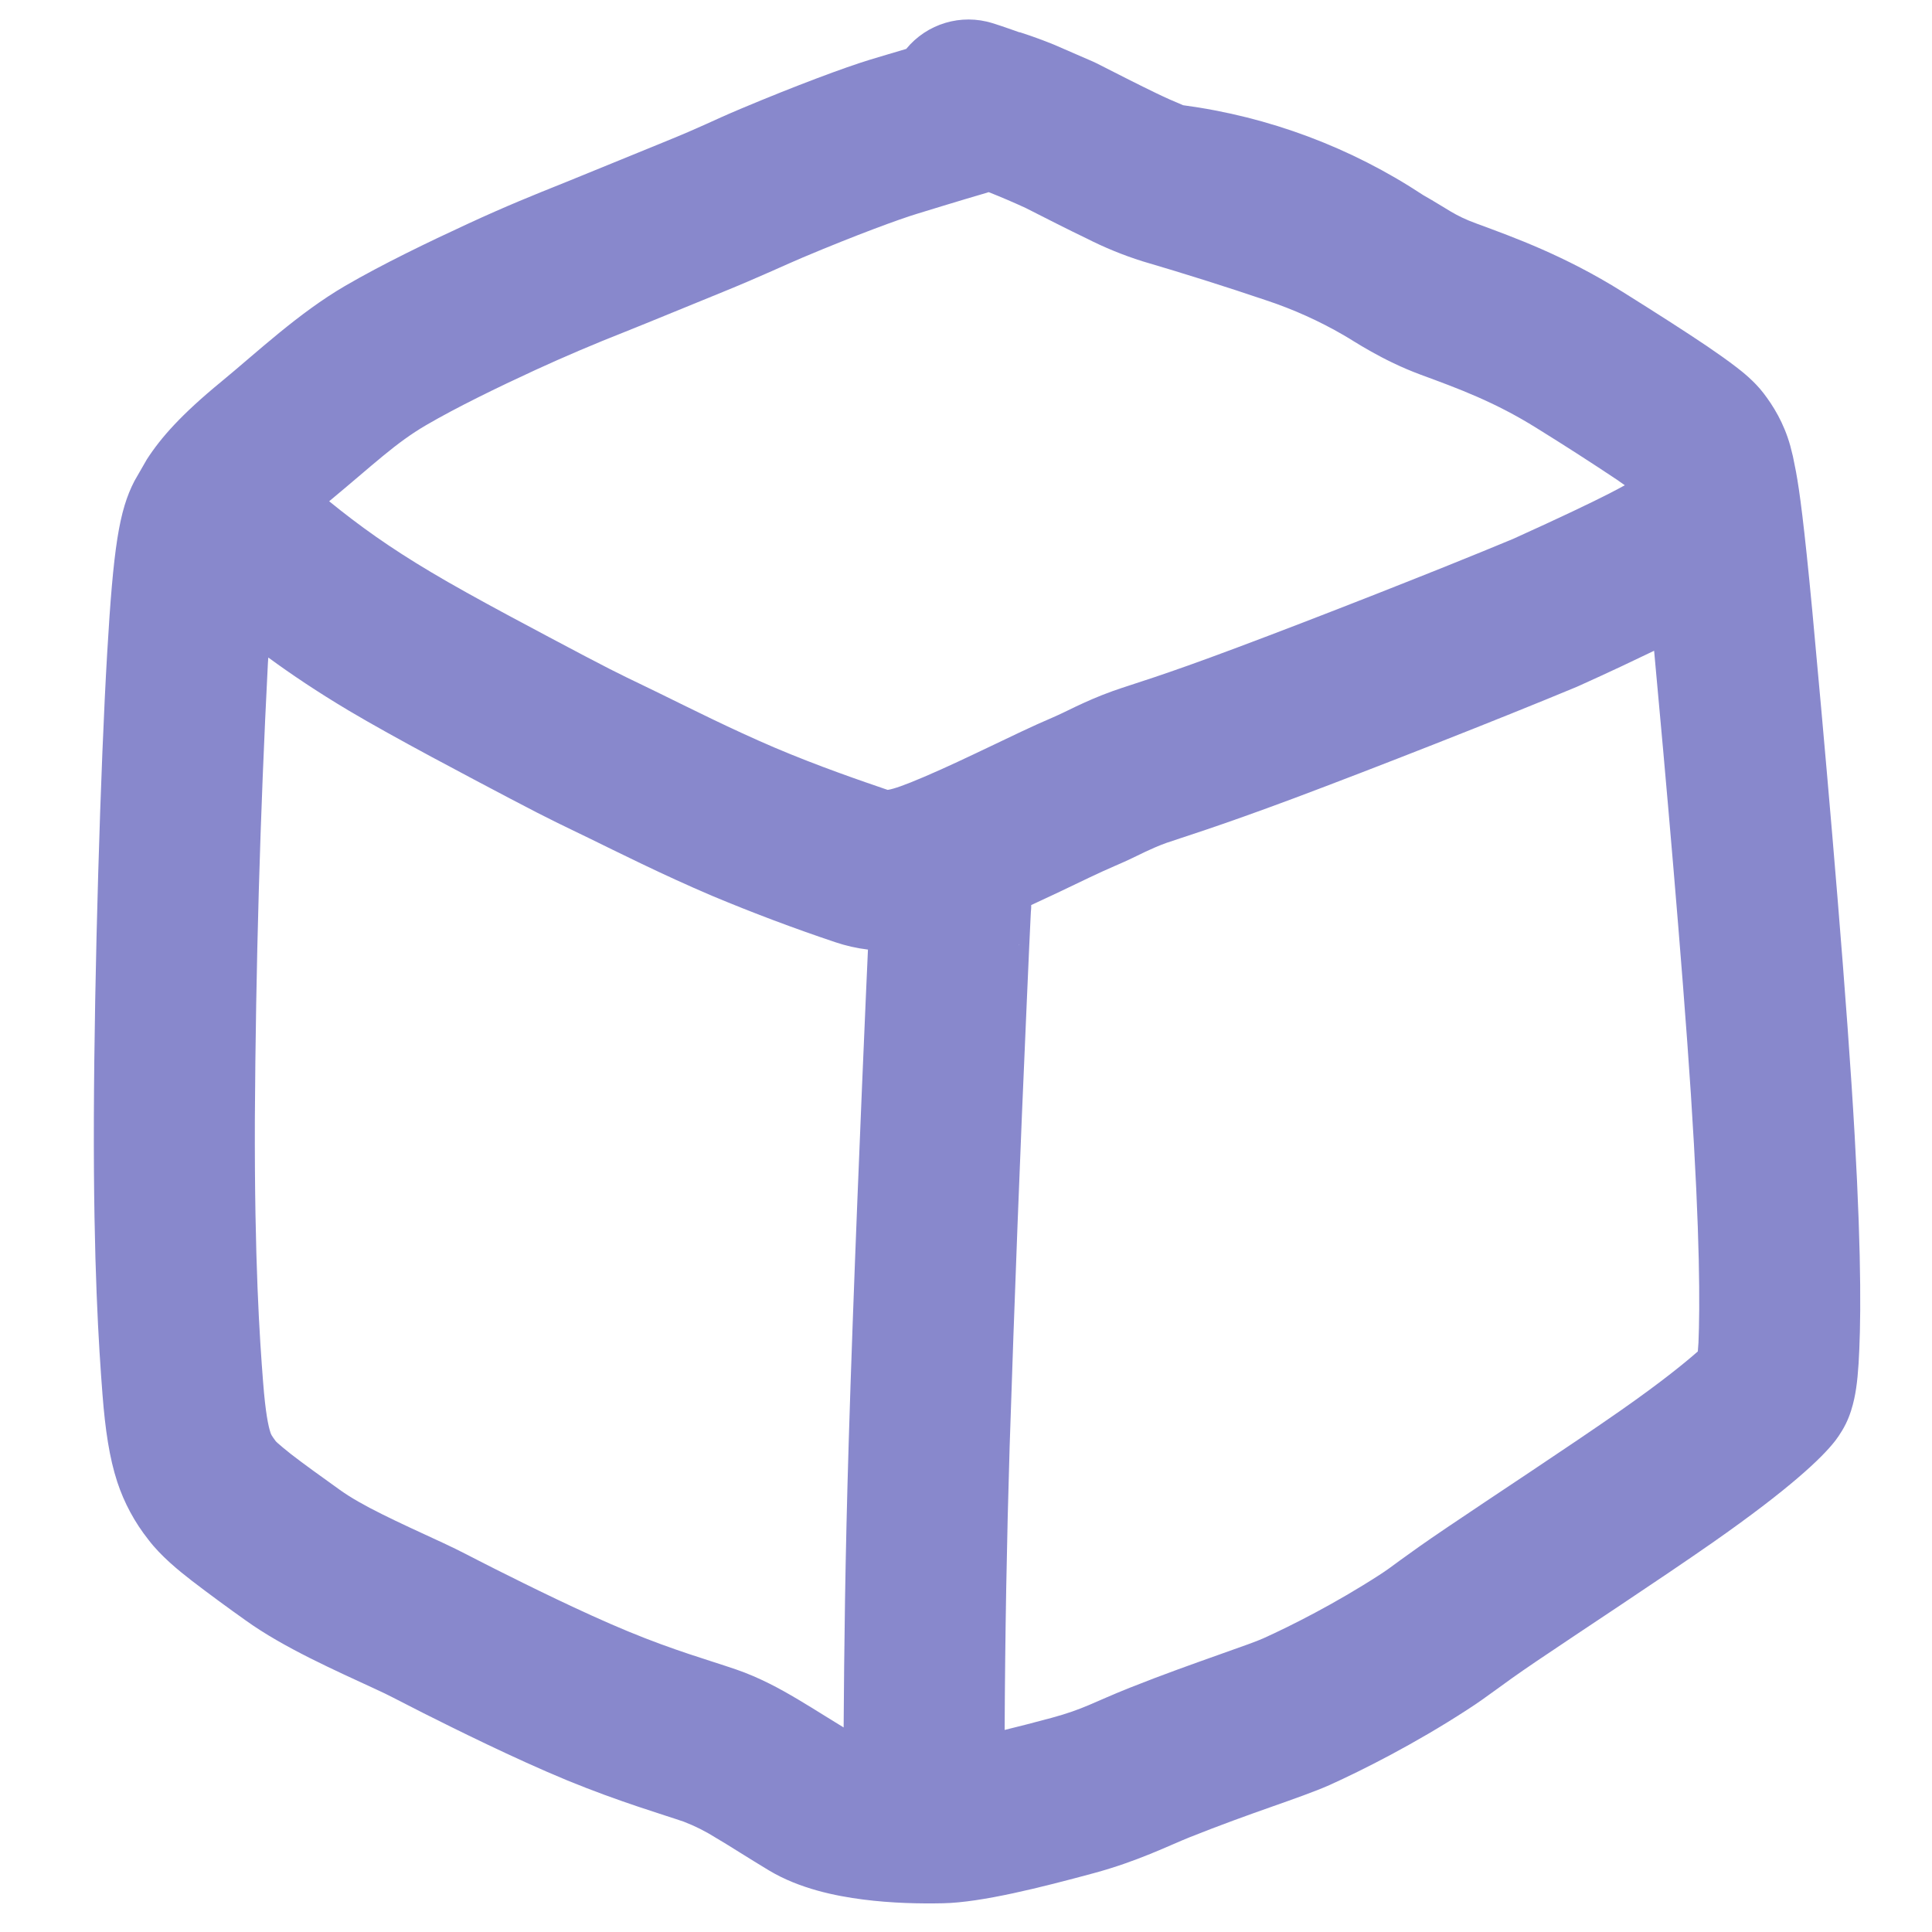
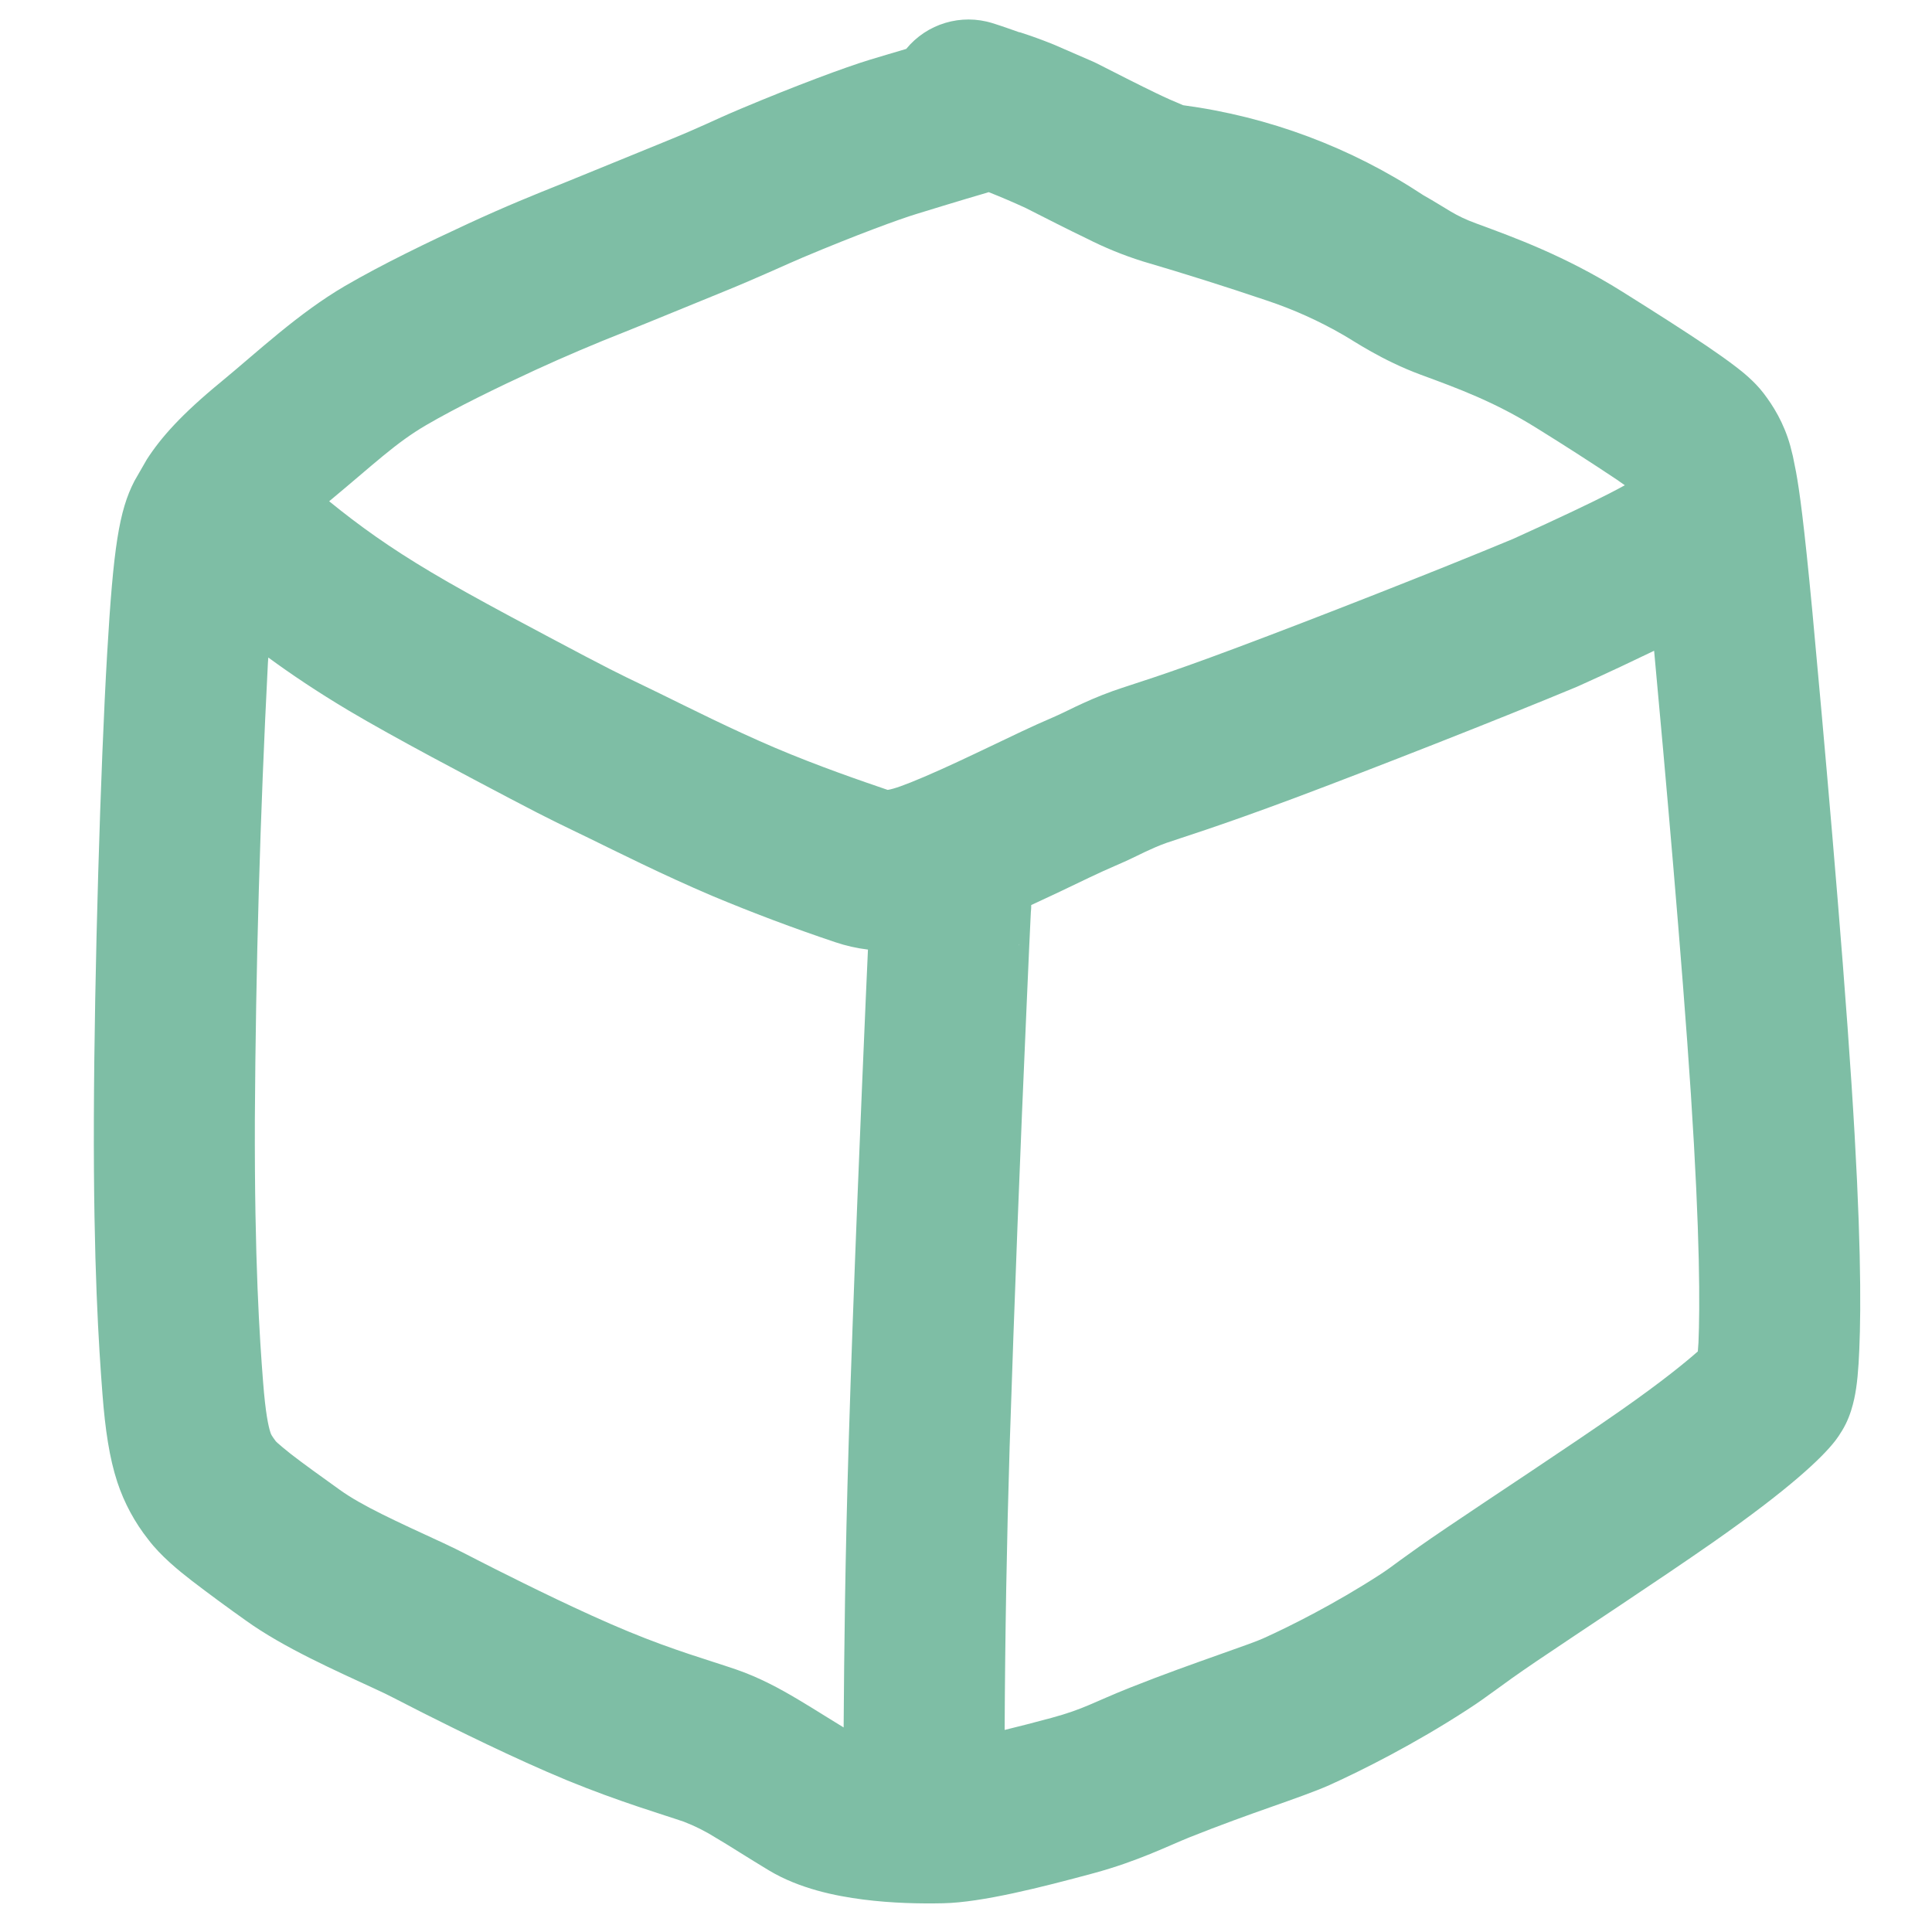
<svg xmlns="http://www.w3.org/2000/svg" t="1781842052361" class="icon" viewBox="0 0 1024 1024" version="1.1" p-id="4353" width="200" height="200">
-   <path d="M480.256 25.984A42.709 42.709 0 0 1 526.08 12.288c5.632 1.749 11.093 3.755 14.293 4.864L540.459 17.067c6.229 2.005 11.861 4.053 18.005 6.528l21.035 9.131 0.896 0.427 0.896 0.427c12.075 6.144 22.613 11.52 31.488 15.787a254.805 254.805 0 0 0 14.293 6.4 304.043 304.043 0 0 1 127.275 47.659c13.568 7.68 16.213 10.667 28.331 15.104 19.669 7.253 46.635 16.939 77.227 36.096 17.92 11.221 33.28 21.035 44.843 28.843 5.76 3.925 11.093 7.68 15.403 11.008 3.243 2.475 9.685 7.552 14.549 13.909 4.992 6.528 10.752 15.573 14.208 27.989l1.365 5.461 1.664 8.32c1.792 9.771 4.181 26.667 8.661 74.112 5.547 59.648 15.701 173.013 20.736 250.197 5.077 77.355 5.12 118.016 4.139 140.629-0.427 10.624-1.152 19.285-2.688 26.283-0.853 3.883-2.133 8.533-4.48 13.312-2.56 5.12-5.419 8.704-5.803 9.216-6.869 8.789-23.851 25.088-64.811 53.717-27.776 19.413-71.253 47.915-93.099 62.72-10.965 7.424-17.109 11.904-21.76 15.317-4.736 3.413-9.173 6.699-15.36 10.667-27.733 18.005-55.381 31.915-72.747 39.765-7.637 3.413-19.712 7.637-30.933 11.605-12.373 4.352-27.093 9.643-43.349 16.128-11.093 4.437-27.349 12.672-50.859 19.029-27.776 7.509-59.221 15.488-79.701 15.915-11.861 0.256-27.221 0-42.581-2.005-14.336-1.835-33.493-5.675-49.664-15.36-5.632-3.371-10.837-6.656-15.531-9.557-4.736-2.987-8.832-5.504-12.672-7.765a96.427 96.427 0 0 0-16.981-8.533c-10.069-3.499-34.304-10.581-62.08-22.016-27.861-11.52-59.733-27.392-75.947-35.541-17.621-8.917-17.365-9.045-25.173-12.629-21.547-9.984-48.896-22.059-68.864-36.395a983.04 983.04 0 0 1-28.587-21.035c-6.955-5.376-16.64-13.227-23.168-21.888a99.285 99.285 0 0 1-16.469-30.549c-4.181-12.757-6.4-27.733-7.851-46.507-1.92-24.96-4.821-68.309-4.565-146.347 0.256-77.525 3.541-186.453 7.04-246.187 3.285-56.32 6.315-75.776 14.464-91.52l6.571-11.435c7.424-11.52 18.261-23.808 39.424-41.173 18.987-15.616 40.789-36.267 65.621-50.773 19.925-11.605 44.416-23.381 65.195-32.981 19.925-9.216 35.115-15.36 51.157-21.76 13.483-5.419 36.309-14.891 52.053-21.248 22.912-9.301 24.277-10.709 41.259-17.877 29.312-12.331 55.467-22.059 68.523-26.027 6.4-1.963 13.099-3.883 19.2-5.717z m396.459 318.933c-10.112 4.864-23.125 11.093-39.936 18.645l-1.152 0.512c-40.96 17.067-107.947 43.349-149.76 59.008-41.131 15.36-61.013 21.333-67.541 23.637-4.267 1.536-7.424 2.944-11.179 4.693-3.584 1.707-9.301 4.608-15.957 7.424-8.149 3.499-17.749 8.149-29.568 13.824-4.736 2.261-9.813 4.565-15.061 7.04 0 1.024 0 2.091-0.128 3.115l-0.043 0.341-0.171 3.413c-0.341 6.4-0.896 19.285-2.048 45.355a20184.064 20184.064 0 0 0-9.045 234.923 5795.755 5795.755 0 0 0-2.645 150.059c7.296-1.792 15.573-3.883 24.832-6.4 17.28-4.693 21.717-8.064 41.472-15.957 17.92-7.125 34.005-12.8 46.592-17.28 13.739-4.864 20.821-7.381 24.107-8.875 14.507-6.528 38.187-18.475 61.611-33.621 3.84-2.475 6.187-4.224 11.392-8.064 5.291-3.84 12.331-8.917 24.277-16.981 23.936-16.213 64.725-42.923 92.075-62.037 22.528-15.744 34.816-25.941 41.045-31.403l0.341-4.693c0.768-18.432 0.939-55.765-4.011-131.499-4.651-70.827-13.781-173.397-19.499-235.179z m-734.72 6.528a5325.227 5325.227 0 0 0-6.912 241.493c-0.256 75.52 2.56 116.565 4.352 139.435 1.28 16.725 2.859 23.68 3.84 26.667 0.384 1.237 0.555 1.707 2.944 4.907l0.939 0.896c1.536 1.365 3.797 3.285 6.997 5.803 6.528 5.077 15.147 11.264 25.984 19.029 11.691 8.405 29.568 16.512 54.997 28.245 9.387 4.352 13.056 6.528 27.733 13.909 16.171 8.107 45.483 22.699 70.059 32.853 24.661 10.197 42.325 15.061 57.259 20.181 12.288 4.224 23.339 10.24 32.768 15.872 4.779 2.816 9.685 5.888 14.293 8.747l9.899 6.101c0.299-42.325 0.768-87.723 2.688-151.296 2.389-79.36 6.827-183.893 9.088-236.075l1.109-24.917a86.4 86.4 0 0 1-17.365-3.925 958.208 958.208 0 0 1-65.28-24.576c-25.899-11.008-51.371-23.808-65.024-30.464-13.653-6.656-19.2-9.045-41.941-21.035-21.461-11.307-61.227-32.171-85.675-46.72-16.427-9.813-30.08-18.944-42.539-28.075l-0.213 2.944z m397.739 149.76l0.299-0.341 0.341-0.683-0.64 1.067z m-18.944-398.379l-8.96 2.645c-7.168 2.133-16.341 4.949-25.941 7.893-8.917 2.688-31.915 11.093-60.245 23.04-7.979 3.328-22.613 10.24-42.325 18.261-14.421 5.845-38.955 16-52.352 21.333a929.28 929.28 0 0 0-47.189 20.096c-20.352 9.387-41.728 19.797-57.899 29.227-16.299 9.515-27.435 20.48-51.413 40.363 15.915 12.928 31.872 24.405 53.973 37.547 22.016 13.184 59.392 32.768 81.792 44.629 21.163 11.136 24.576 12.373 39.595 19.755 15.019 7.339 37.717 18.816 60.928 28.715 22.997 9.771 46.08 17.664 59.435 22.229 0.597 0.213 0.597 0.171 0.213 0.128-0.299 0-0.213 0 0.683-0.128 2.731-0.512 7.68-2.091 18.859-6.869 11.776-5.035 23.381-10.581 34.859-16.043 11.093-5.291 22.656-10.923 32.939-15.275 4.437-1.92 7.339-3.413 12.672-5.973 5.205-2.432 11.264-5.205 19.328-8.107 12.203-4.309 24.491-7.509 66.219-23.168 40.832-15.275 106.24-40.917 146.048-57.515 25.643-11.605 41.472-19.2 50.987-24.064 3.968-2.005 6.571-3.499 8.192-4.352l-4.309-3.029a1507.541 1507.541 0 0 0-42.283-27.179c-22.272-13.952-41.643-21.035-61.568-28.373-20.736-7.68-35.627-18.005-40.832-20.949a219.221 219.221 0 0 0-40.789-18.389 1703.723 1703.723 0 0 0-65.963-20.821 193.707 193.707 0 0 1-29.611-12.117c-9.728-4.651-20.992-10.411-32.256-16.128a385.835 385.835 0 0 0-19.541-8.363l-3.243 0.981z" fill="#8888cc" p-id="4354" />
+   <path d="M480.256 25.984A42.709 42.709 0 0 1 526.08 12.288c5.632 1.749 11.093 3.755 14.293 4.864L540.459 17.067c6.229 2.005 11.861 4.053 18.005 6.528l21.035 9.131 0.896 0.427 0.896 0.427c12.075 6.144 22.613 11.52 31.488 15.787a254.805 254.805 0 0 0 14.293 6.4 304.043 304.043 0 0 1 127.275 47.659c13.568 7.68 16.213 10.667 28.331 15.104 19.669 7.253 46.635 16.939 77.227 36.096 17.92 11.221 33.28 21.035 44.843 28.843 5.76 3.925 11.093 7.68 15.403 11.008 3.243 2.475 9.685 7.552 14.549 13.909 4.992 6.528 10.752 15.573 14.208 27.989l1.365 5.461 1.664 8.32c1.792 9.771 4.181 26.667 8.661 74.112 5.547 59.648 15.701 173.013 20.736 250.197 5.077 77.355 5.12 118.016 4.139 140.629-0.427 10.624-1.152 19.285-2.688 26.283-0.853 3.883-2.133 8.533-4.48 13.312-2.56 5.12-5.419 8.704-5.803 9.216-6.869 8.789-23.851 25.088-64.811 53.717-27.776 19.413-71.253 47.915-93.099 62.72-10.965 7.424-17.109 11.904-21.76 15.317-4.736 3.413-9.173 6.699-15.36 10.667-27.733 18.005-55.381 31.915-72.747 39.765-7.637 3.413-19.712 7.637-30.933 11.605-12.373 4.352-27.093 9.643-43.349 16.128-11.093 4.437-27.349 12.672-50.859 19.029-27.776 7.509-59.221 15.488-79.701 15.915-11.861 0.256-27.221 0-42.581-2.005-14.336-1.835-33.493-5.675-49.664-15.36-5.632-3.371-10.837-6.656-15.531-9.557-4.736-2.987-8.832-5.504-12.672-7.765a96.427 96.427 0 0 0-16.981-8.533c-10.069-3.499-34.304-10.581-62.08-22.016-27.861-11.52-59.733-27.392-75.947-35.541-17.621-8.917-17.365-9.045-25.173-12.629-21.547-9.984-48.896-22.059-68.864-36.395a983.04 983.04 0 0 1-28.587-21.035c-6.955-5.376-16.64-13.227-23.168-21.888a99.285 99.285 0 0 1-16.469-30.549c-4.181-12.757-6.4-27.733-7.851-46.507-1.92-24.96-4.821-68.309-4.565-146.347 0.256-77.525 3.541-186.453 7.04-246.187 3.285-56.32 6.315-75.776 14.464-91.52l6.571-11.435c7.424-11.52 18.261-23.808 39.424-41.173 18.987-15.616 40.789-36.267 65.621-50.773 19.925-11.605 44.416-23.381 65.195-32.981 19.925-9.216 35.115-15.36 51.157-21.76 13.483-5.419 36.309-14.891 52.053-21.248 22.912-9.301 24.277-10.709 41.259-17.877 29.312-12.331 55.467-22.059 68.523-26.027 6.4-1.963 13.099-3.883 19.2-5.717z m396.459 318.933c-10.112 4.864-23.125 11.093-39.936 18.645l-1.152 0.512c-40.96 17.067-107.947 43.349-149.76 59.008-41.131 15.36-61.013 21.333-67.541 23.637-4.267 1.536-7.424 2.944-11.179 4.693-3.584 1.707-9.301 4.608-15.957 7.424-8.149 3.499-17.749 8.149-29.568 13.824-4.736 2.261-9.813 4.565-15.061 7.04 0 1.024 0 2.091-0.128 3.115l-0.043 0.341-0.171 3.413c-0.341 6.4-0.896 19.285-2.048 45.355a20184.064 20184.064 0 0 0-9.045 234.923 5795.755 5795.755 0 0 0-2.645 150.059c7.296-1.792 15.573-3.883 24.832-6.4 17.28-4.693 21.717-8.064 41.472-15.957 17.92-7.125 34.005-12.8 46.592-17.28 13.739-4.864 20.821-7.381 24.107-8.875 14.507-6.528 38.187-18.475 61.611-33.621 3.84-2.475 6.187-4.224 11.392-8.064 5.291-3.84 12.331-8.917 24.277-16.981 23.936-16.213 64.725-42.923 92.075-62.037 22.528-15.744 34.816-25.941 41.045-31.403l0.341-4.693c0.768-18.432 0.939-55.765-4.011-131.499-4.651-70.827-13.781-173.397-19.499-235.179z m-734.72 6.528a5325.227 5325.227 0 0 0-6.912 241.493c-0.256 75.52 2.56 116.565 4.352 139.435 1.28 16.725 2.859 23.68 3.84 26.667 0.384 1.237 0.555 1.707 2.944 4.907l0.939 0.896c1.536 1.365 3.797 3.285 6.997 5.803 6.528 5.077 15.147 11.264 25.984 19.029 11.691 8.405 29.568 16.512 54.997 28.245 9.387 4.352 13.056 6.528 27.733 13.909 16.171 8.107 45.483 22.699 70.059 32.853 24.661 10.197 42.325 15.061 57.259 20.181 12.288 4.224 23.339 10.24 32.768 15.872 4.779 2.816 9.685 5.888 14.293 8.747l9.899 6.101c0.299-42.325 0.768-87.723 2.688-151.296 2.389-79.36 6.827-183.893 9.088-236.075l1.109-24.917a86.4 86.4 0 0 1-17.365-3.925 958.208 958.208 0 0 1-65.28-24.576c-25.899-11.008-51.371-23.808-65.024-30.464-13.653-6.656-19.2-9.045-41.941-21.035-21.461-11.307-61.227-32.171-85.675-46.72-16.427-9.813-30.08-18.944-42.539-28.075l-0.213 2.944z m397.739 149.76l0.299-0.341 0.341-0.683-0.64 1.067z m-18.944-398.379l-8.96 2.645c-7.168 2.133-16.341 4.949-25.941 7.893-8.917 2.688-31.915 11.093-60.245 23.04-7.979 3.328-22.613 10.24-42.325 18.261-14.421 5.845-38.955 16-52.352 21.333a929.28 929.28 0 0 0-47.189 20.096c-20.352 9.387-41.728 19.797-57.899 29.227-16.299 9.515-27.435 20.48-51.413 40.363 15.915 12.928 31.872 24.405 53.973 37.547 22.016 13.184 59.392 32.768 81.792 44.629 21.163 11.136 24.576 12.373 39.595 19.755 15.019 7.339 37.717 18.816 60.928 28.715 22.997 9.771 46.08 17.664 59.435 22.229 0.597 0.213 0.597 0.171 0.213 0.128-0.299 0-0.213 0 0.683-0.128 2.731-0.512 7.68-2.091 18.859-6.869 11.776-5.035 23.381-10.581 34.859-16.043 11.093-5.291 22.656-10.923 32.939-15.275 4.437-1.92 7.339-3.413 12.672-5.973 5.205-2.432 11.264-5.205 19.328-8.107 12.203-4.309 24.491-7.509 66.219-23.168 40.832-15.275 106.24-40.917 146.048-57.515 25.643-11.605 41.472-19.2 50.987-24.064 3.968-2.005 6.571-3.499 8.192-4.352l-4.309-3.029a1507.541 1507.541 0 0 0-42.283-27.179c-22.272-13.952-41.643-21.035-61.568-28.373-20.736-7.68-35.627-18.005-40.832-20.949a219.221 219.221 0 0 0-40.789-18.389 1703.723 1703.723 0 0 0-65.963-20.821 193.707 193.707 0 0 1-29.611-12.117c-9.728-4.651-20.992-10.411-32.256-16.128a385.835 385.835 0 0 0-19.541-8.363l-3.243 0.981z" fill="#7ebea5" p-id="4354" />
</svg>
